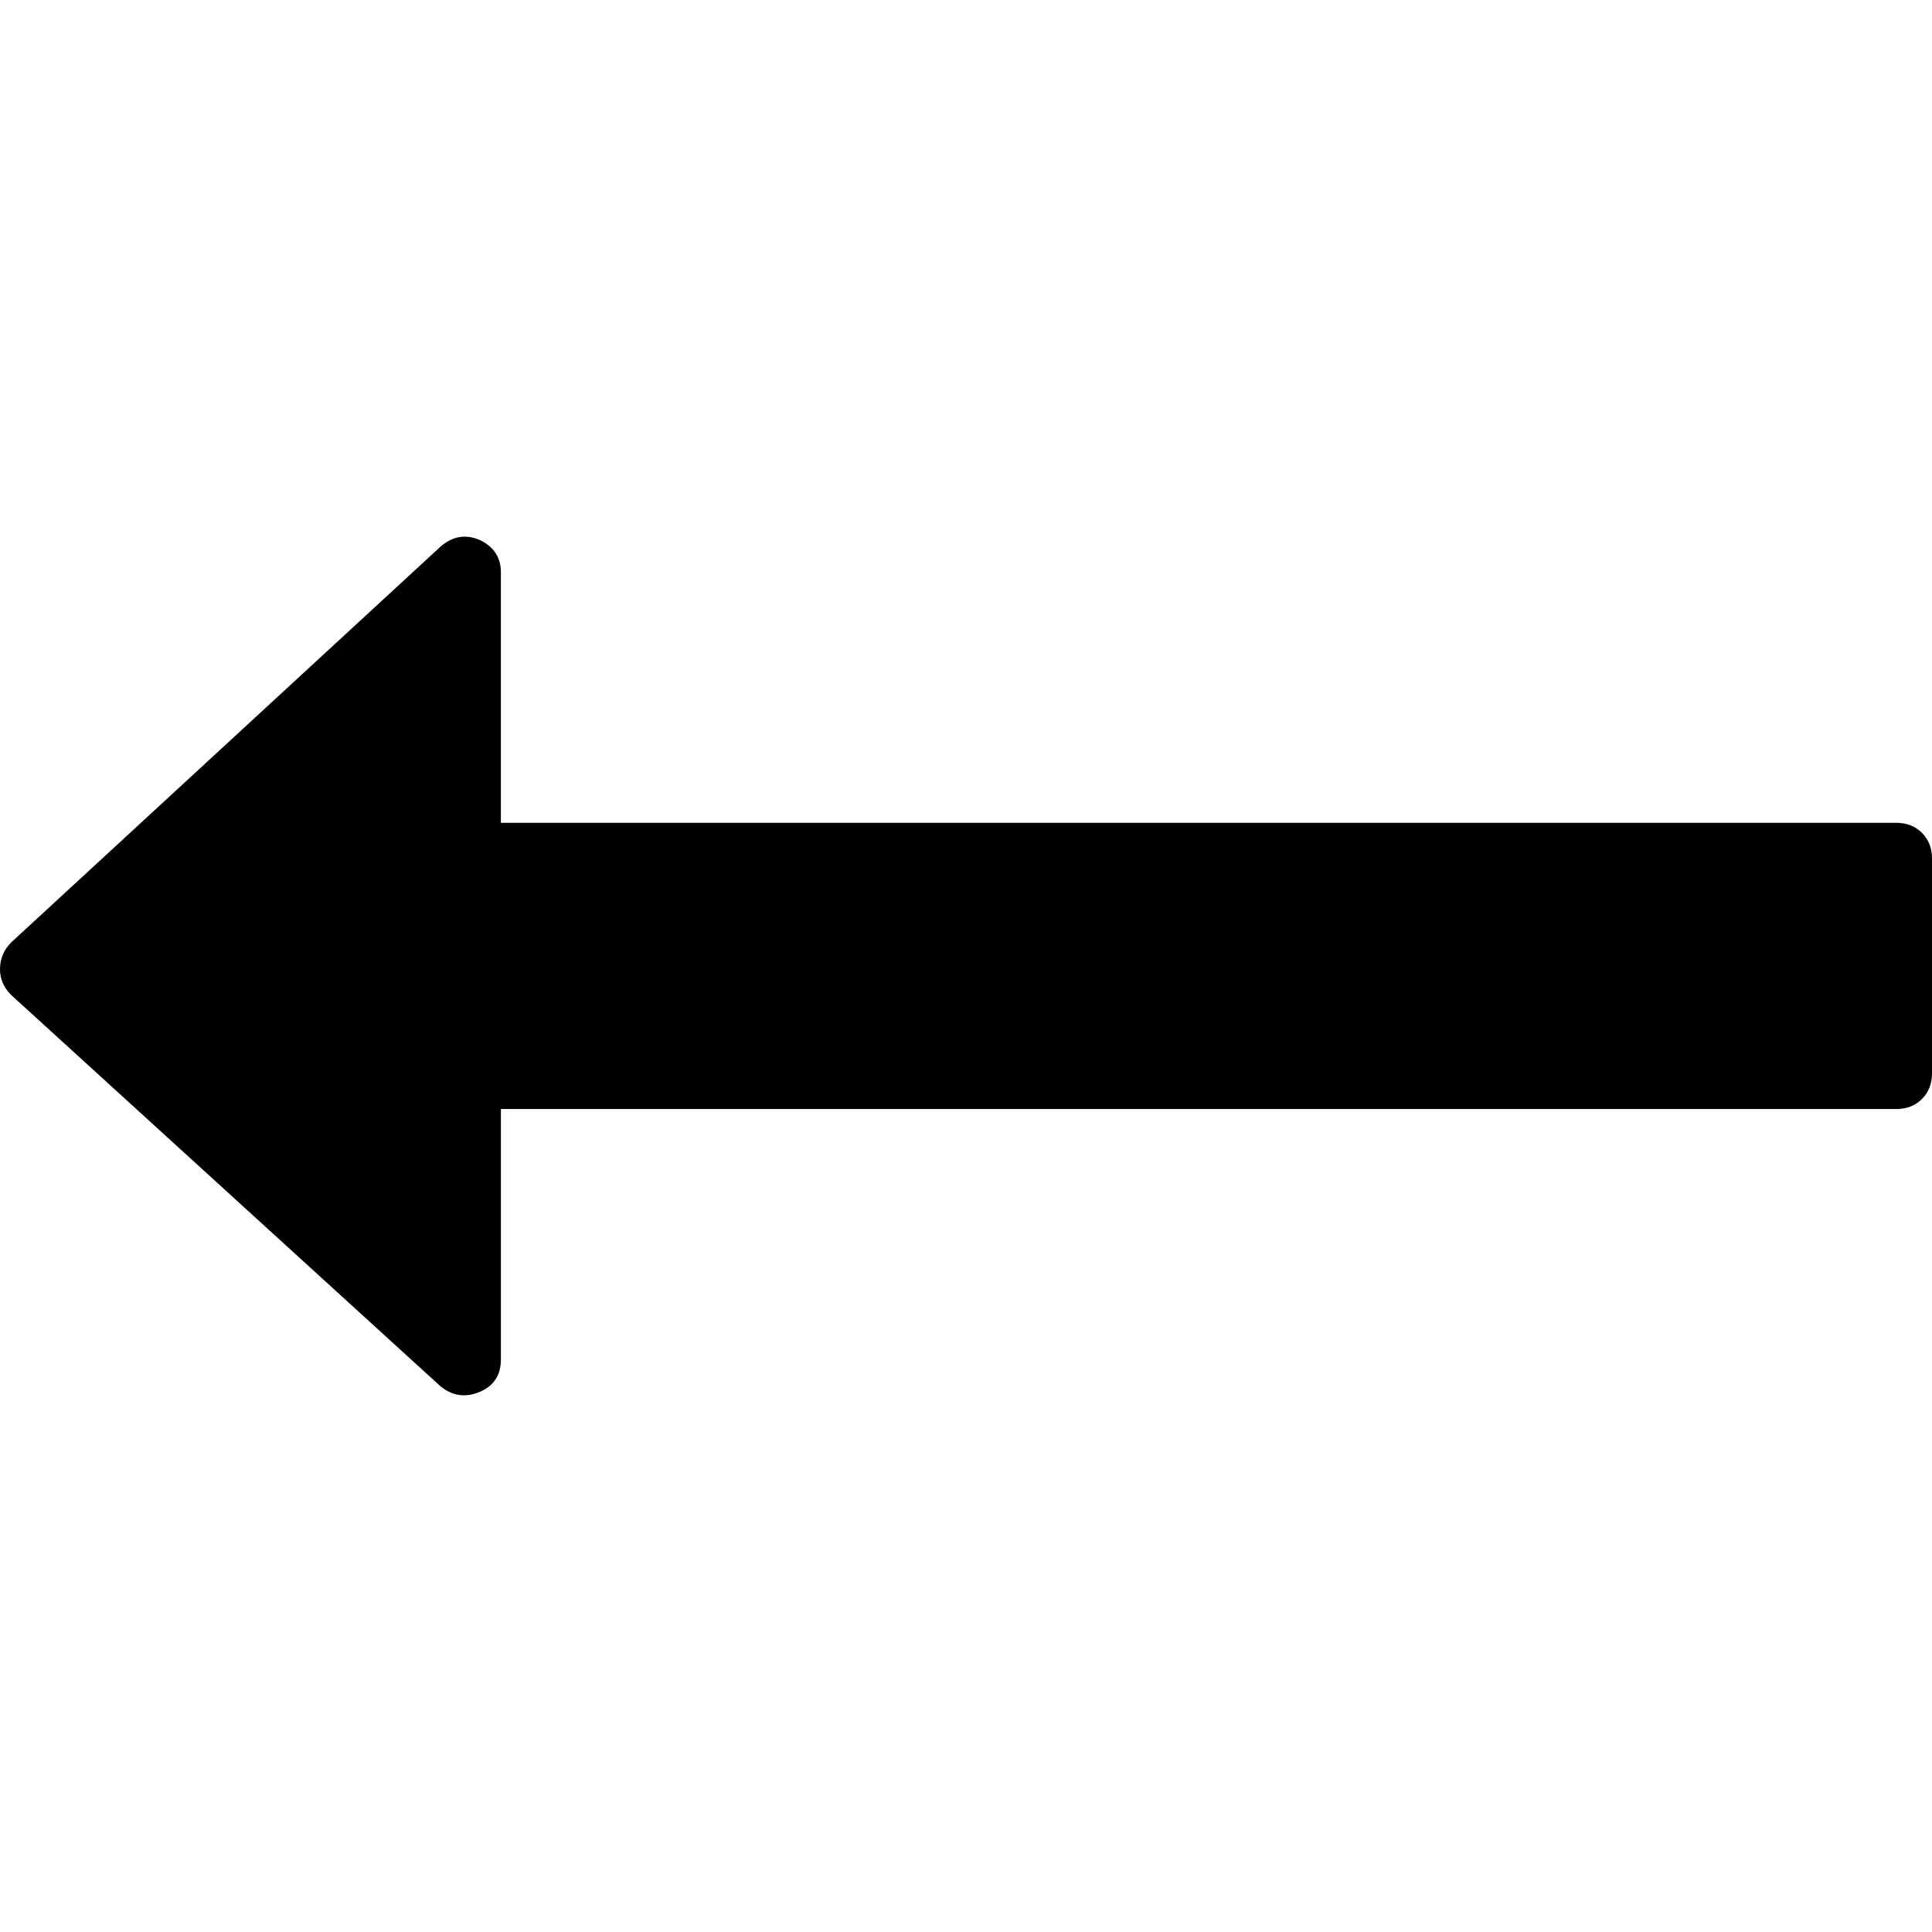
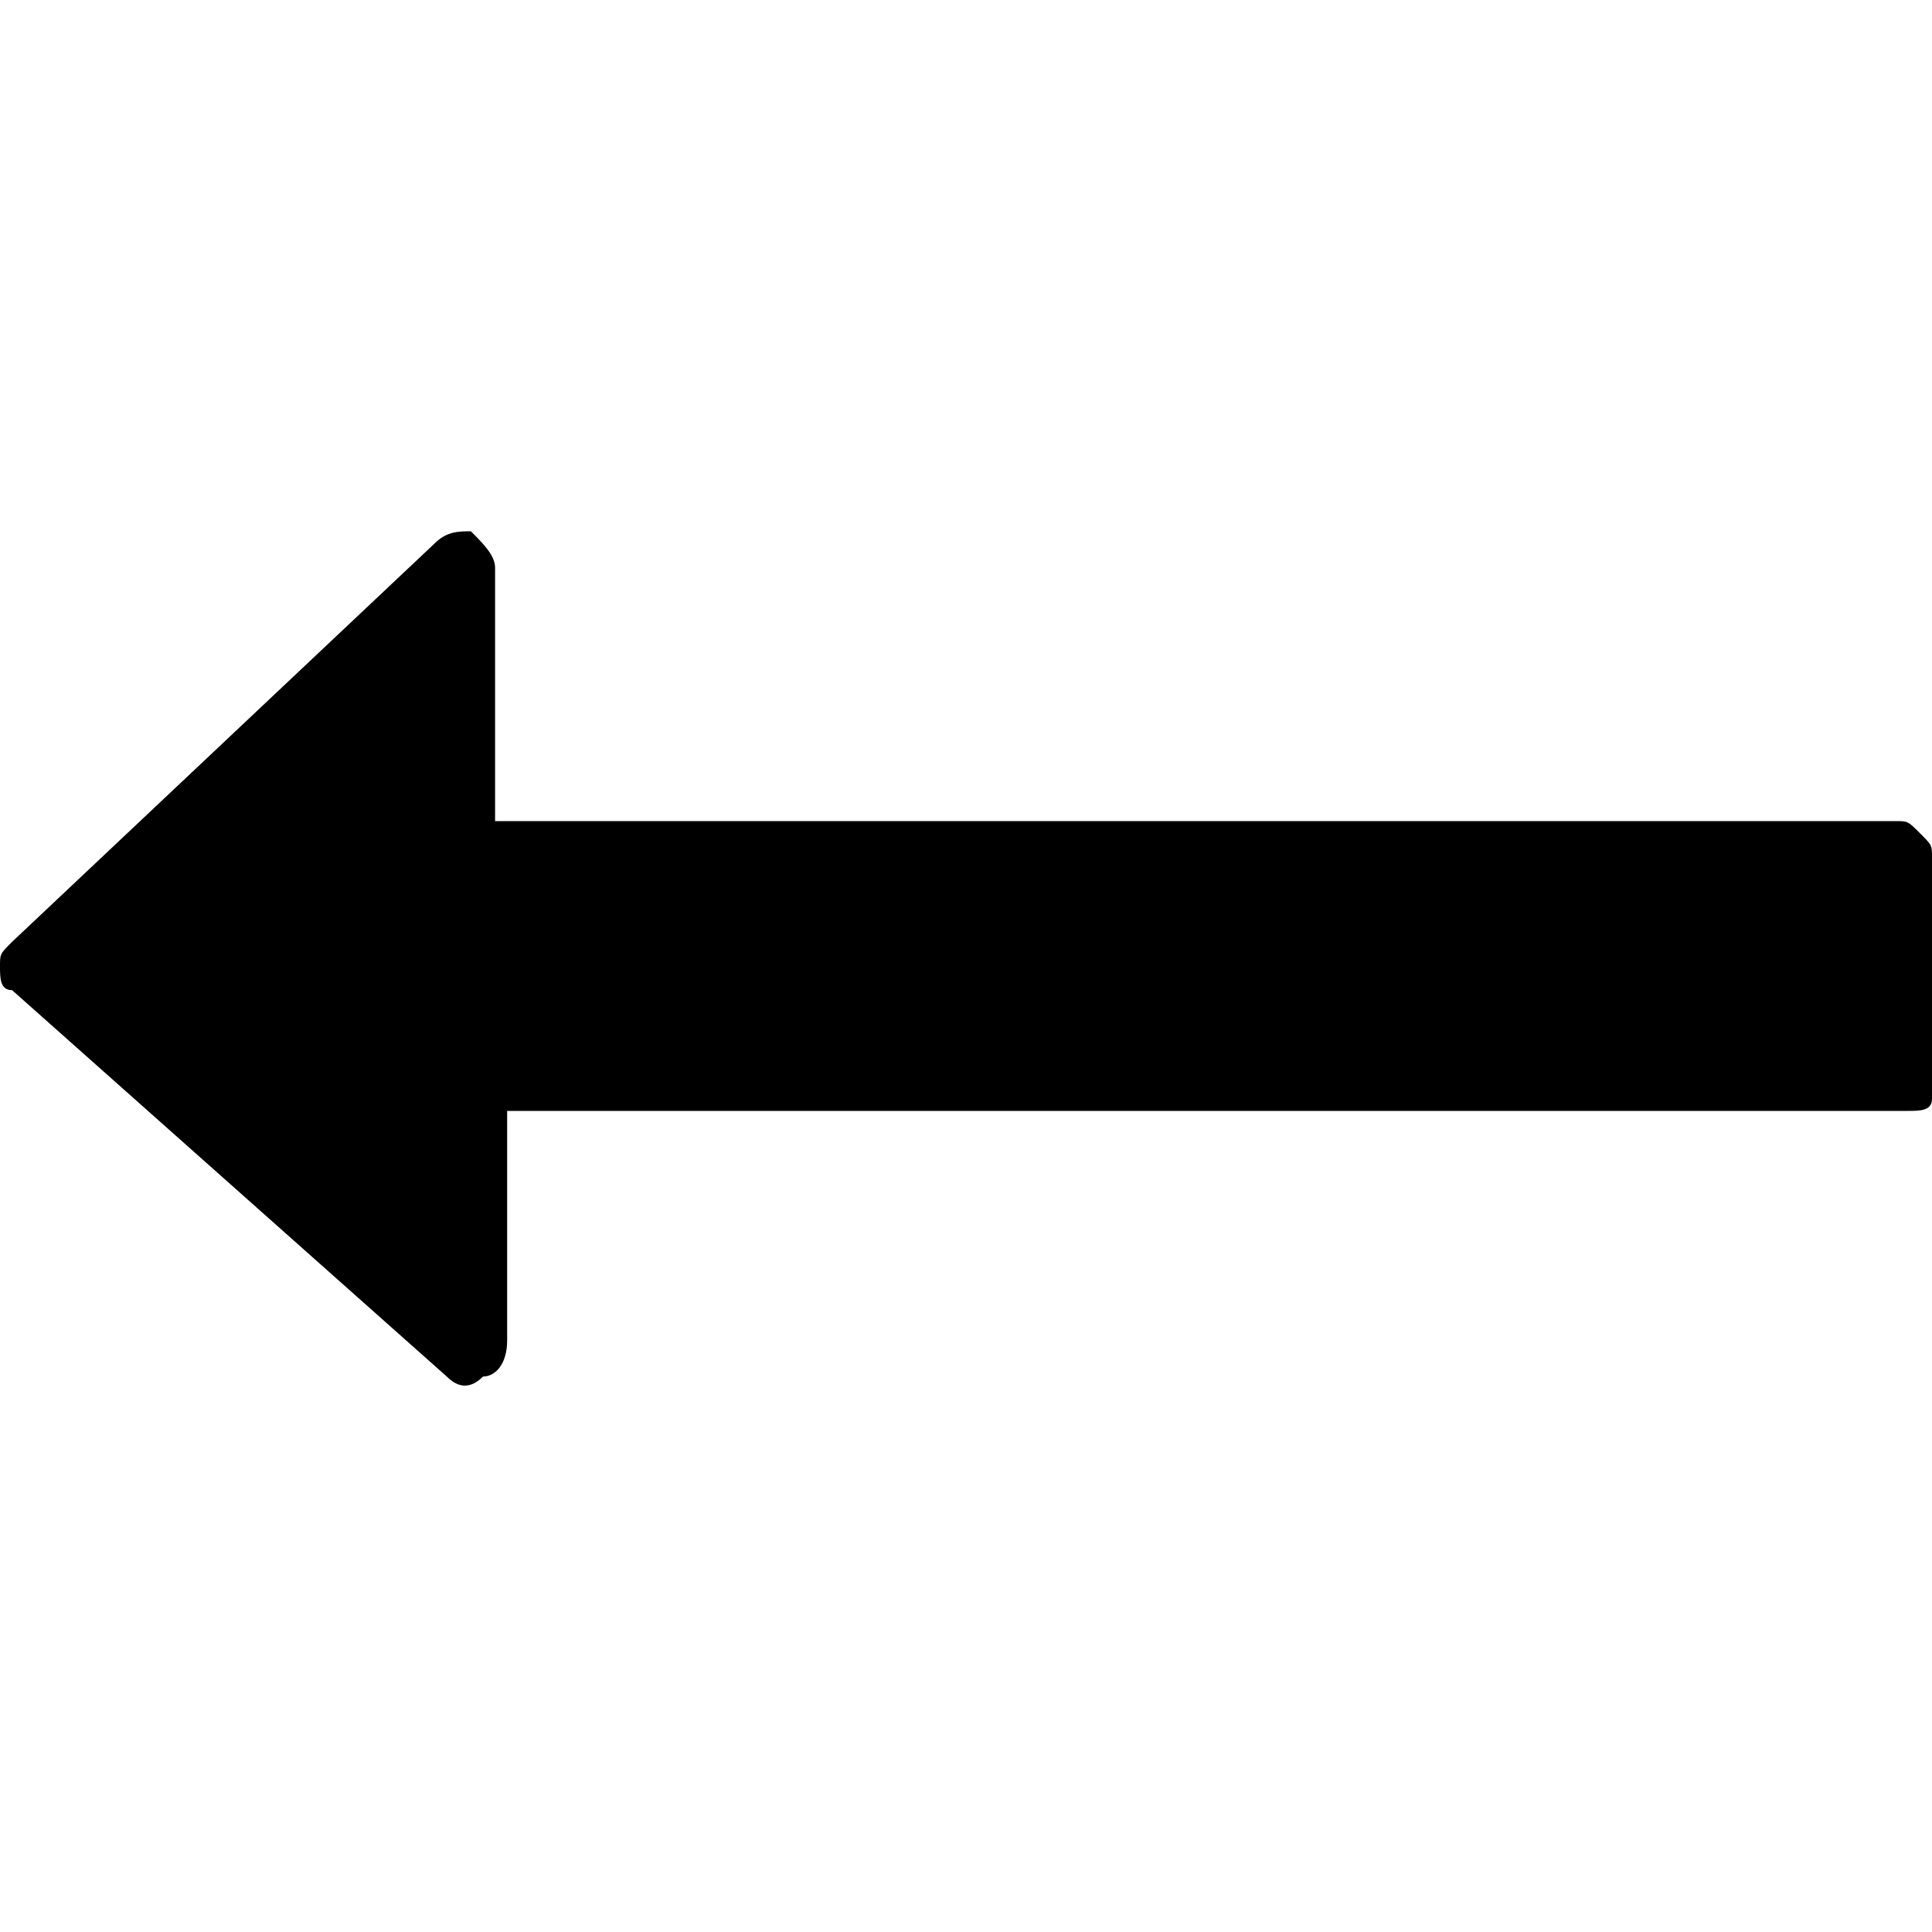
- <svg xmlns="http://www.w3.org/2000/svg" class="svg-icon" height="493.352" width="493.353">
-   <path d="M490.786 212.678c-1.718-1.713-3.901-2.568-6.57-2.568H127.907v-63.953c0-3.809-1.812-6.567-5.424-8.28-3.621-1.521-6.952-.949-9.995 1.713L2.853 240.658C.95 242.564 0 244.848 0 247.511c0 2.474.95 4.665 2.853 6.567l109.636 99.928c3.046 2.474 6.377 2.956 9.995 1.427 3.612-1.52 5.424-4.278 5.424-8.278v-63.953h356.315c2.663 0 4.854-.859 6.564-2.567 1.711-1.711 2.566-3.897 2.566-6.563v-54.821c.003-2.665-.856-4.858-2.567-6.573z" />
+ <svg xmlns="http://www.w3.org/2000/svg" class="svg-icon" enable-background="new 0 0 16 16" viewBox="0 0 16 16">
+   <path d="m15.9 6.9c-.1-.1-.1-.1-.2-.1h-11.6v-2.1c0-.1-.1-.2-.2-.3-.1 0-.2 0-.3.1l-3.5 3.3c-.1.1-.1.1-.1.2s0 .2.1.2l3.6 3.2c.1.1.2.1.3 0 .1 0 .2-.1.2-.3v-1.9h11.6c.1 0 .2 0 .2-.1s0-.1 0-.2v-1.8c0-.1 0-.1-.1-.2z" />
</svg>
